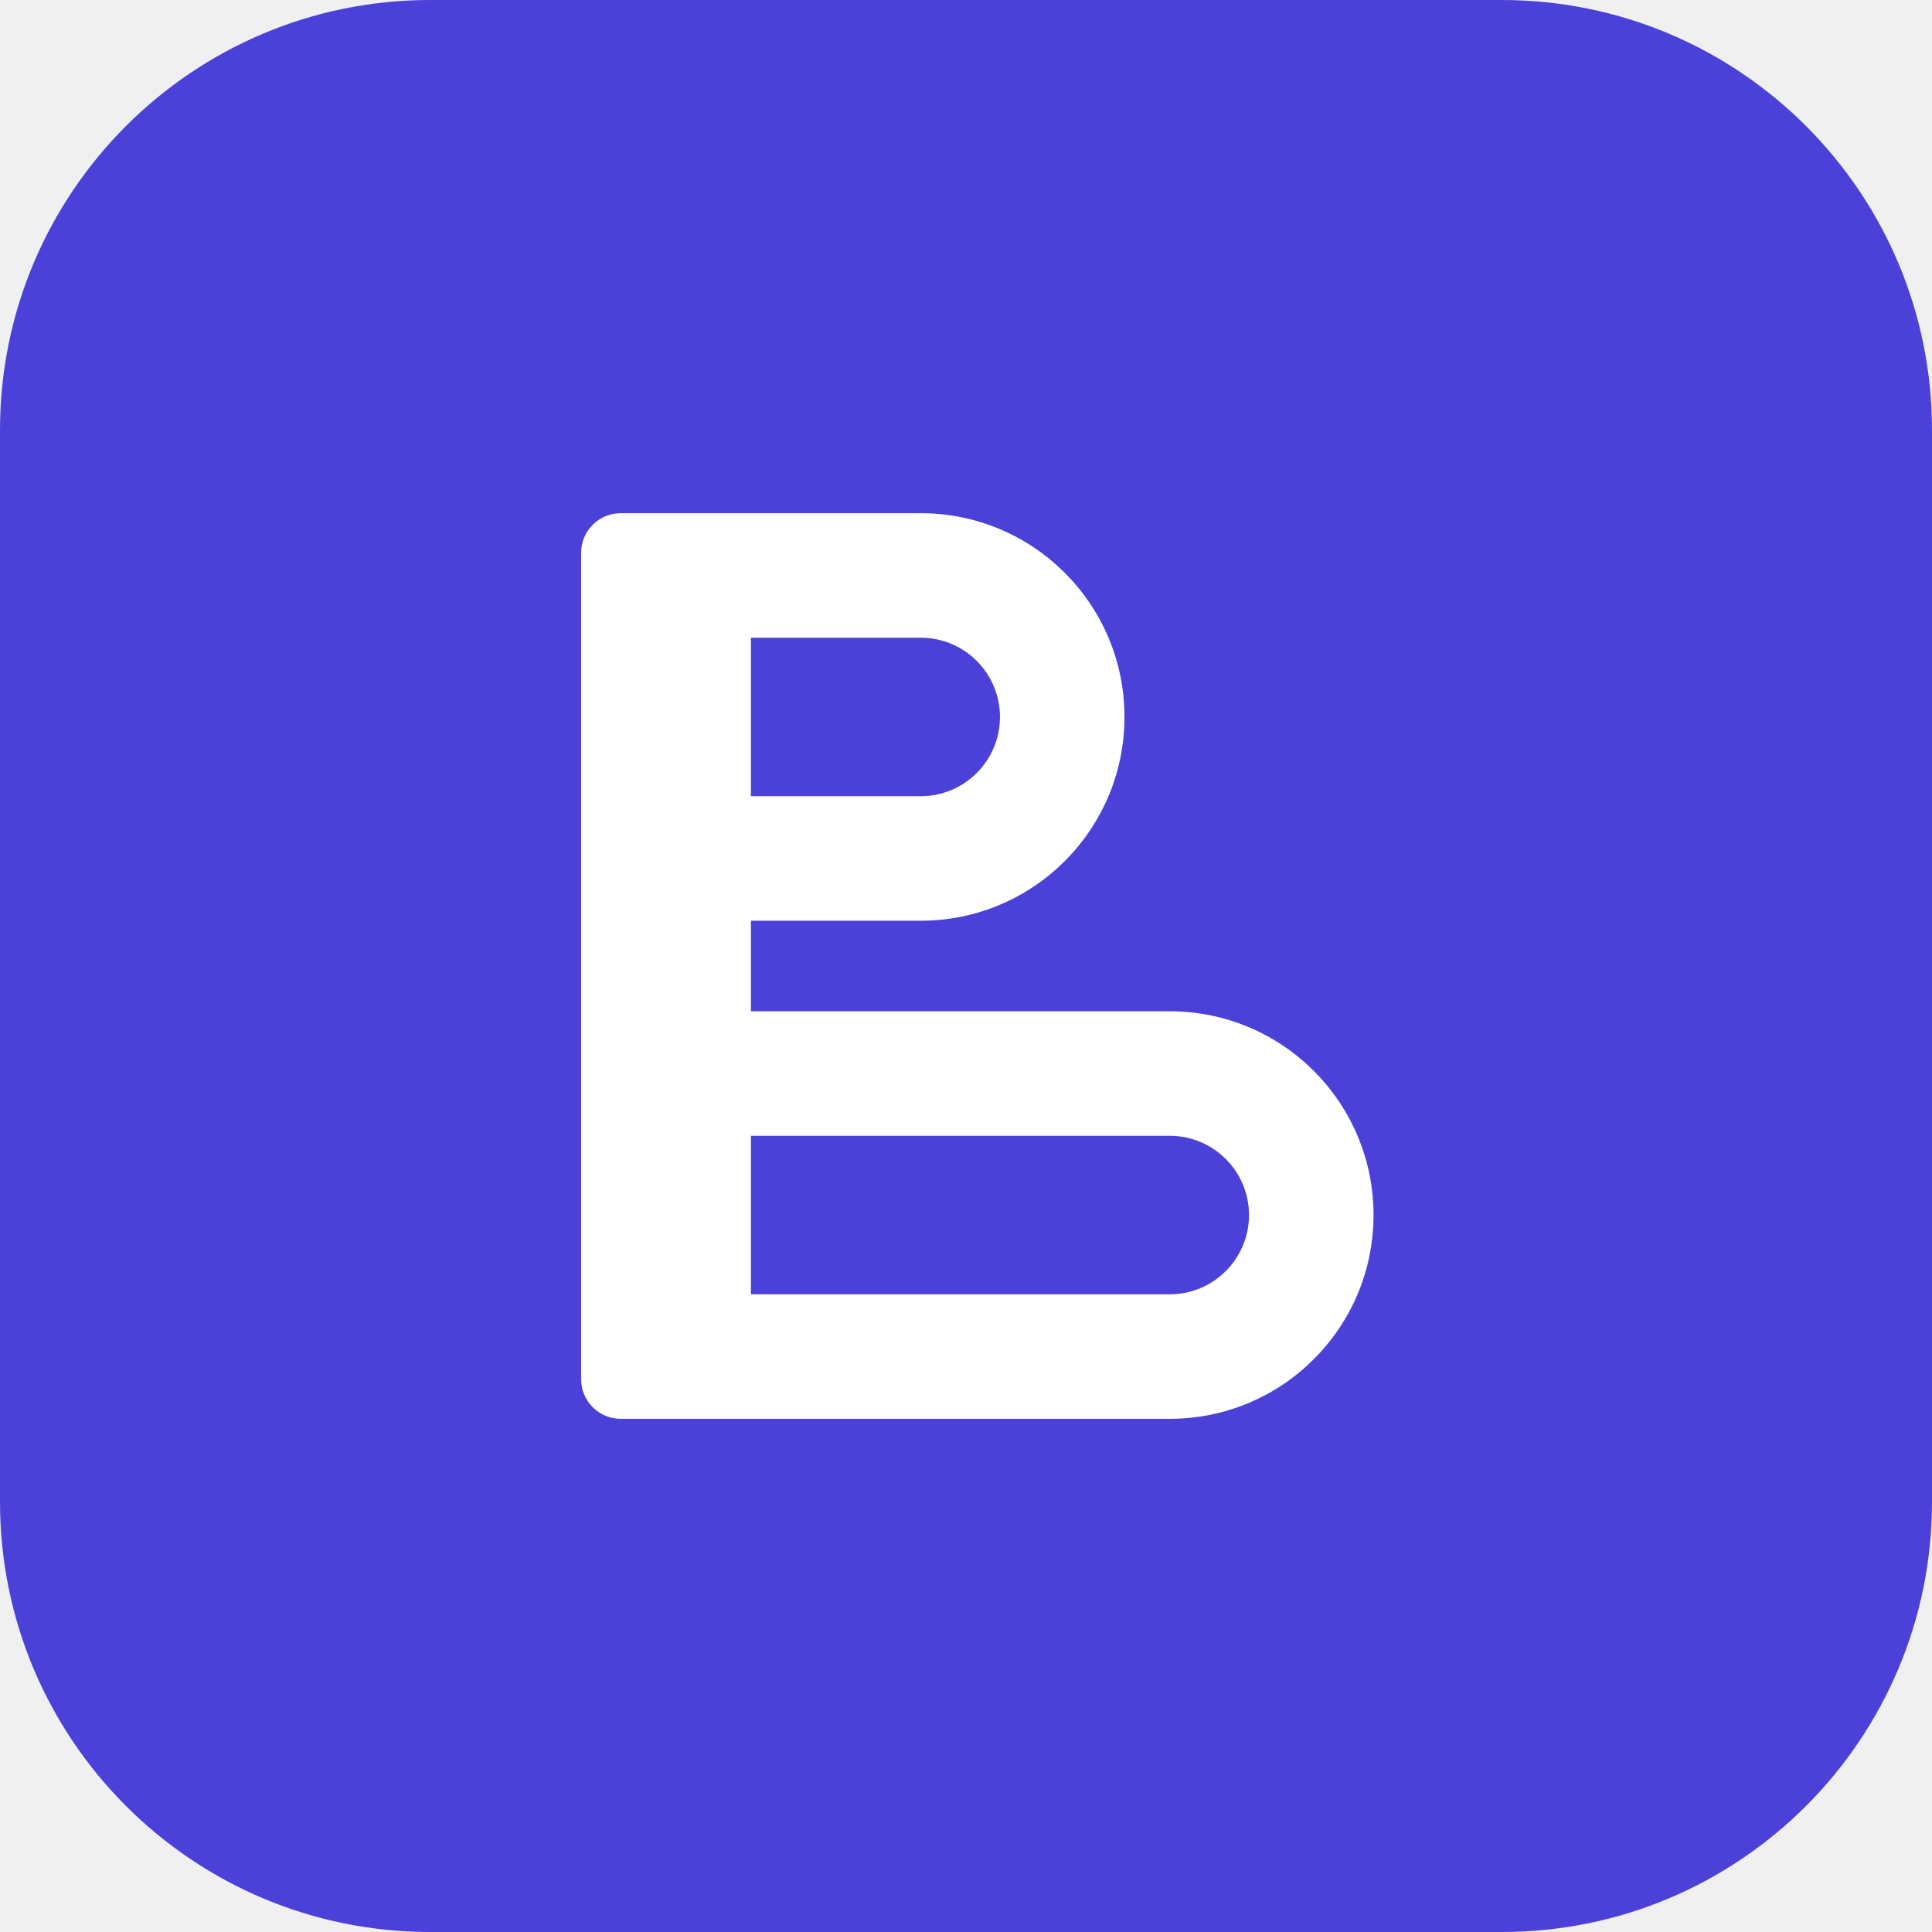
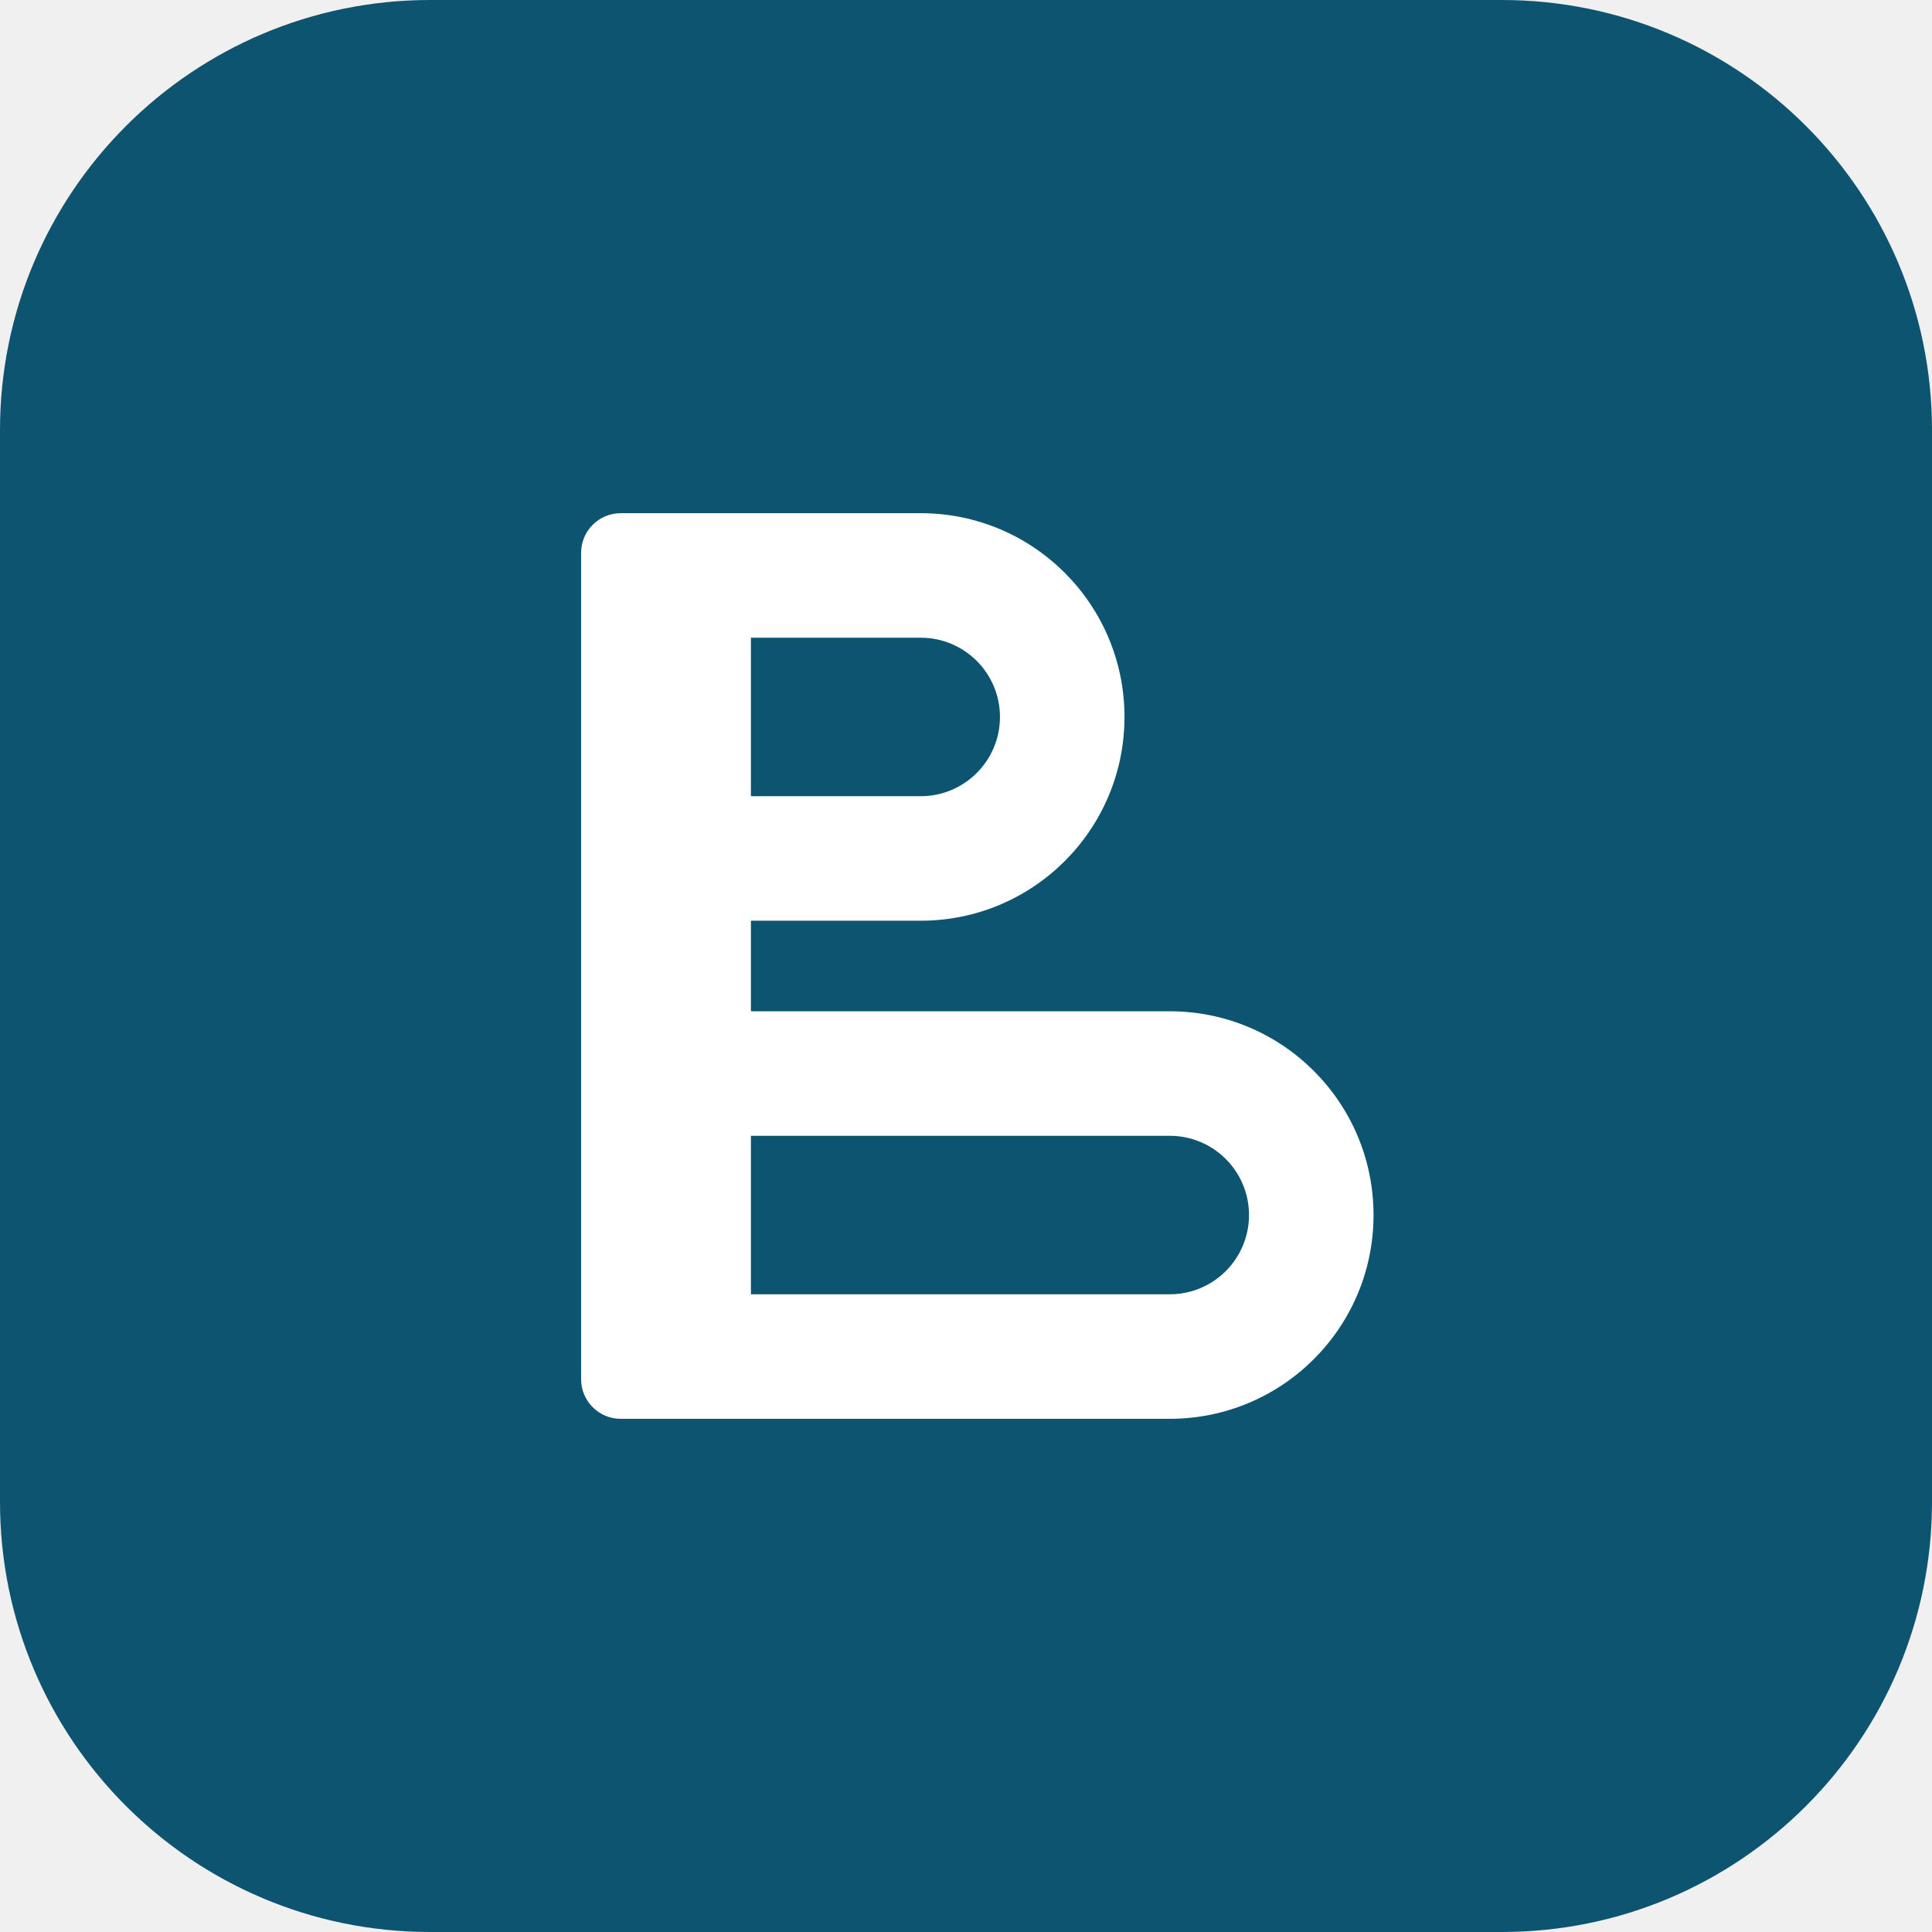
<svg xmlns="http://www.w3.org/2000/svg" viewBox="0 0 512 512" width="512" height="512" role="img" aria-label="BISHUSHA">
-   <rect width="512" height="512" rx="114" fill="#4B41D8" />
+   <rect width="512" height="512" rx="114" fill="#0D5470" />
  <g transform="translate(106 106) scale(3)">
    <path fill="#FFFFFF" d="M16 13.5A3.5 3.5 0 0 1 19.5 10h8A3.5 3.5 0 0 1 31 13.5v73a3.5 3.5 0 0 1-3.5 3.5h-8A3.5 3.5 0 0 1 16 86.5Z M22 10h24a18 18 0 0 1 0 36H22Z M31 35h15a7 7 0 0 0 0-14H31Z M22 54h46a18 18 0 0 1 0 36H22Z M31 79h37a7 7 0 0 0 0-14H31Z" />
  </g>
</svg>
